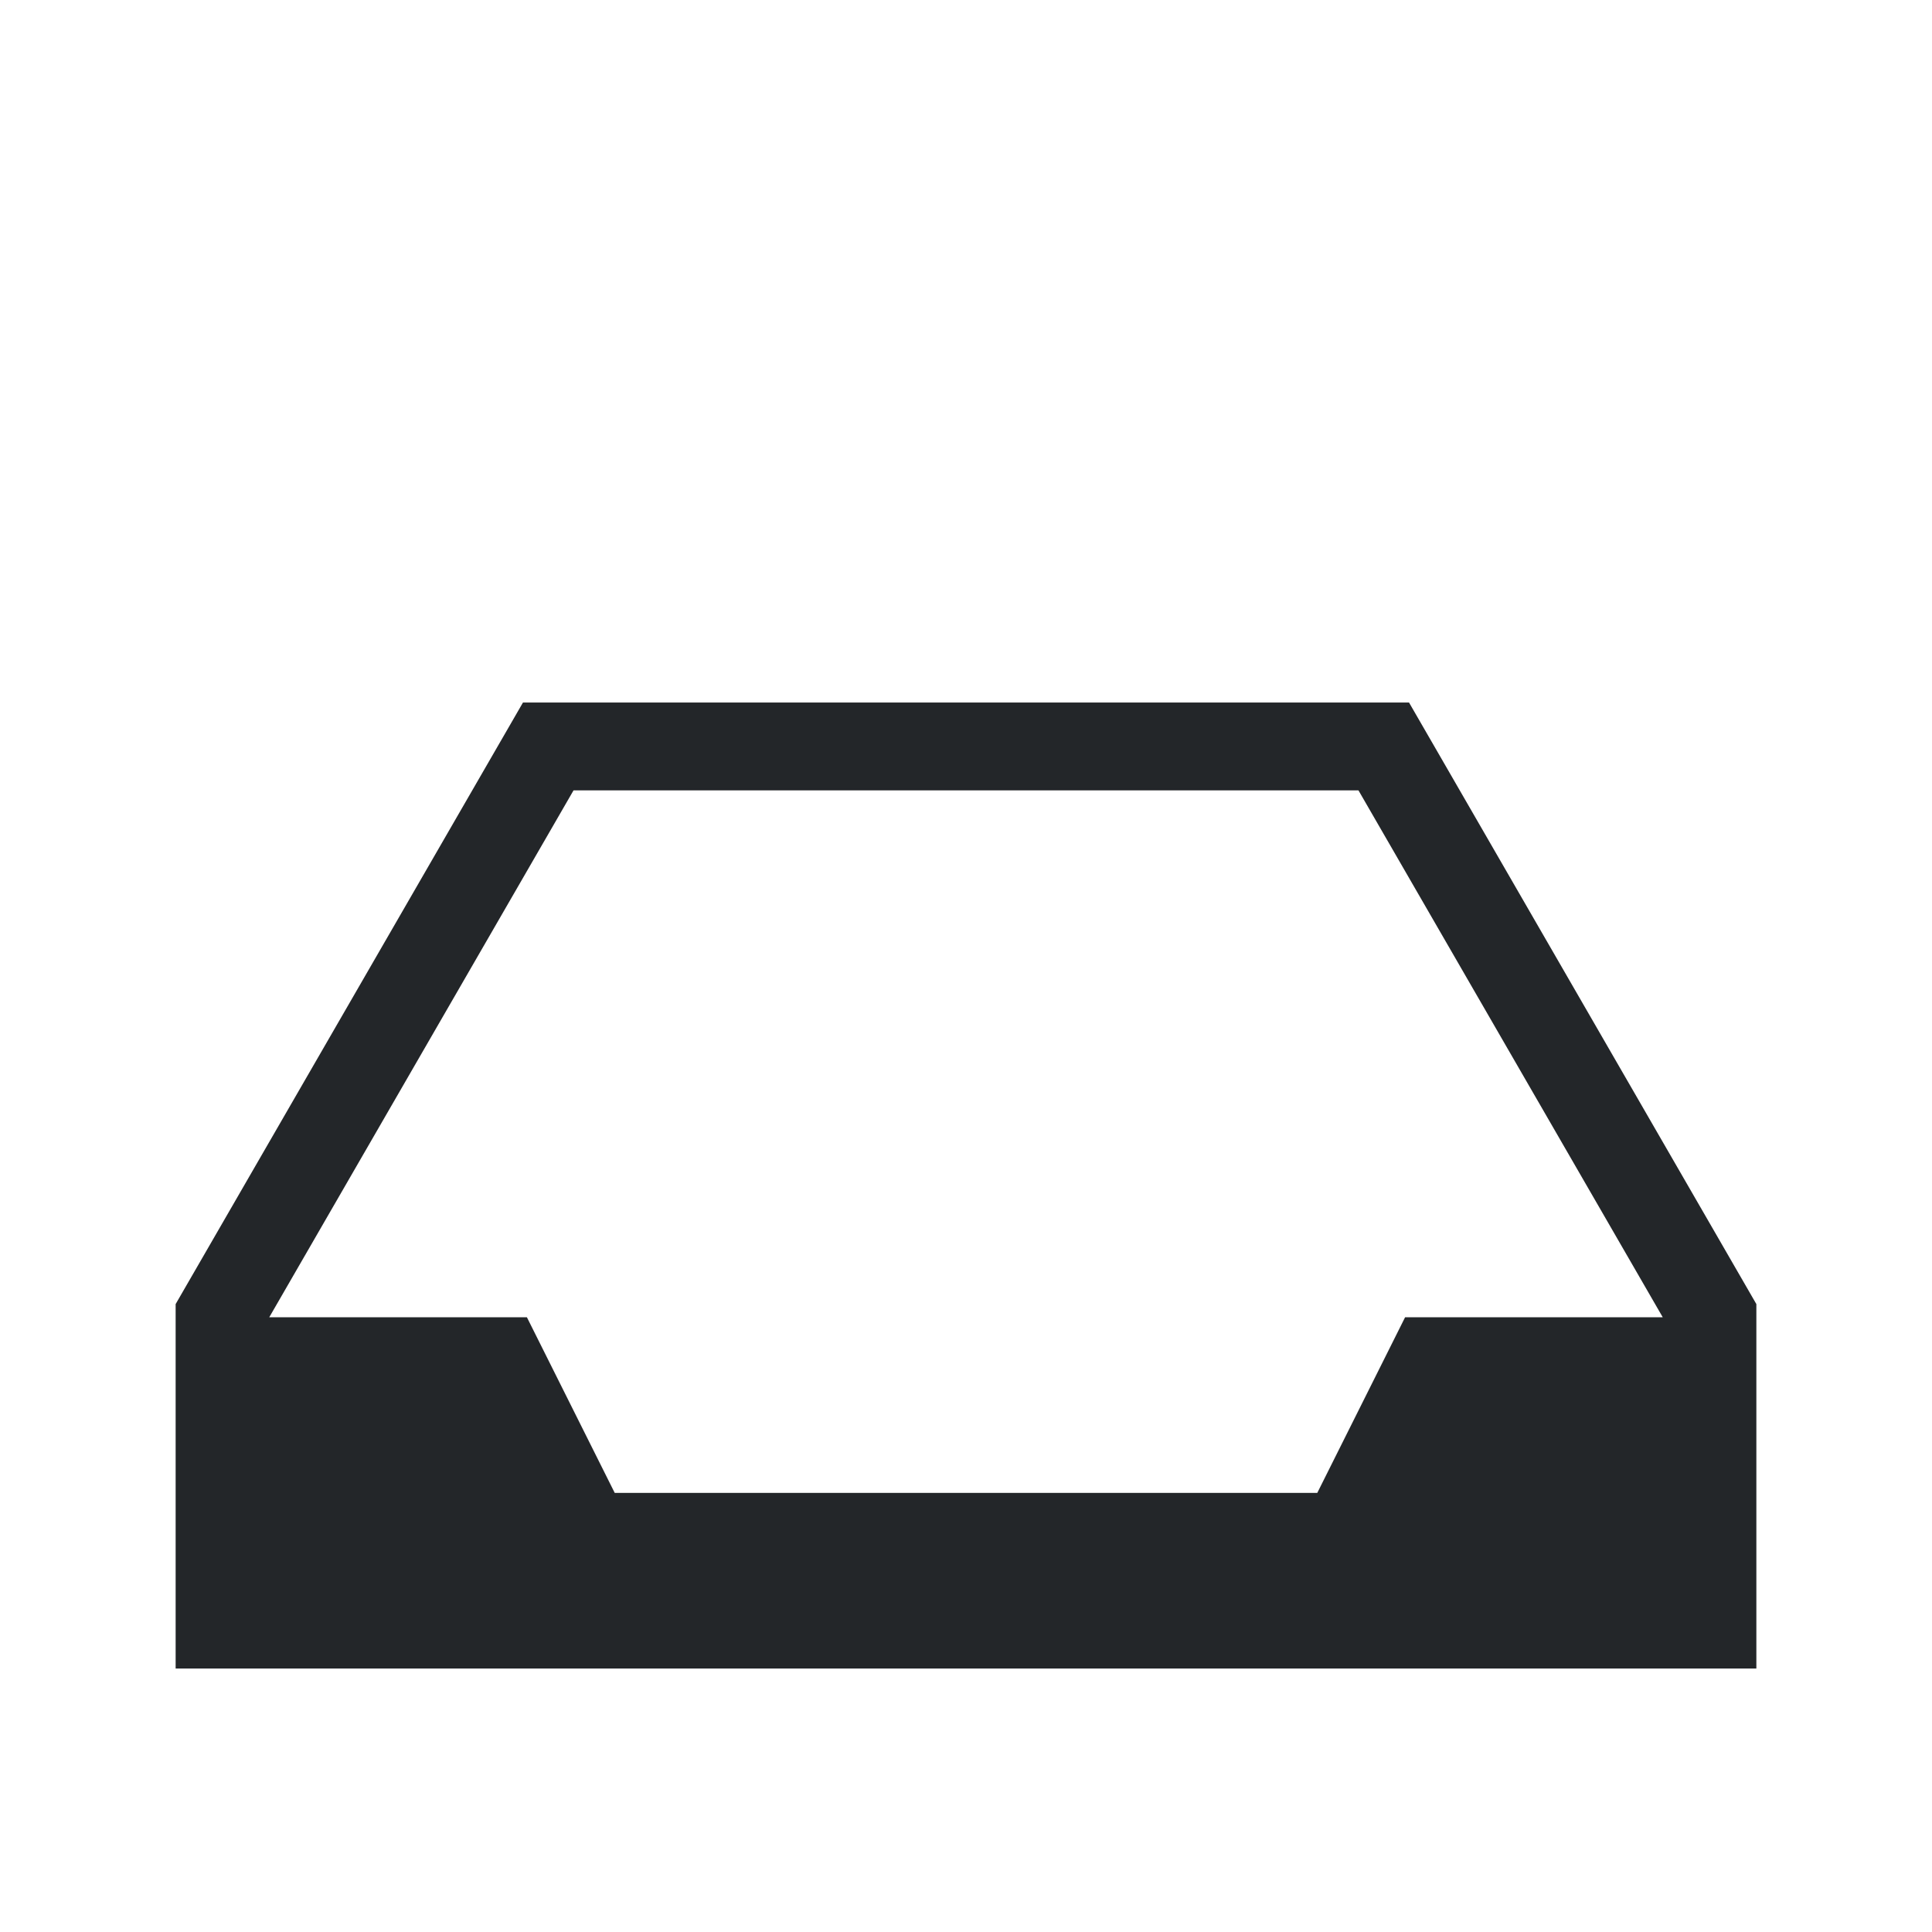
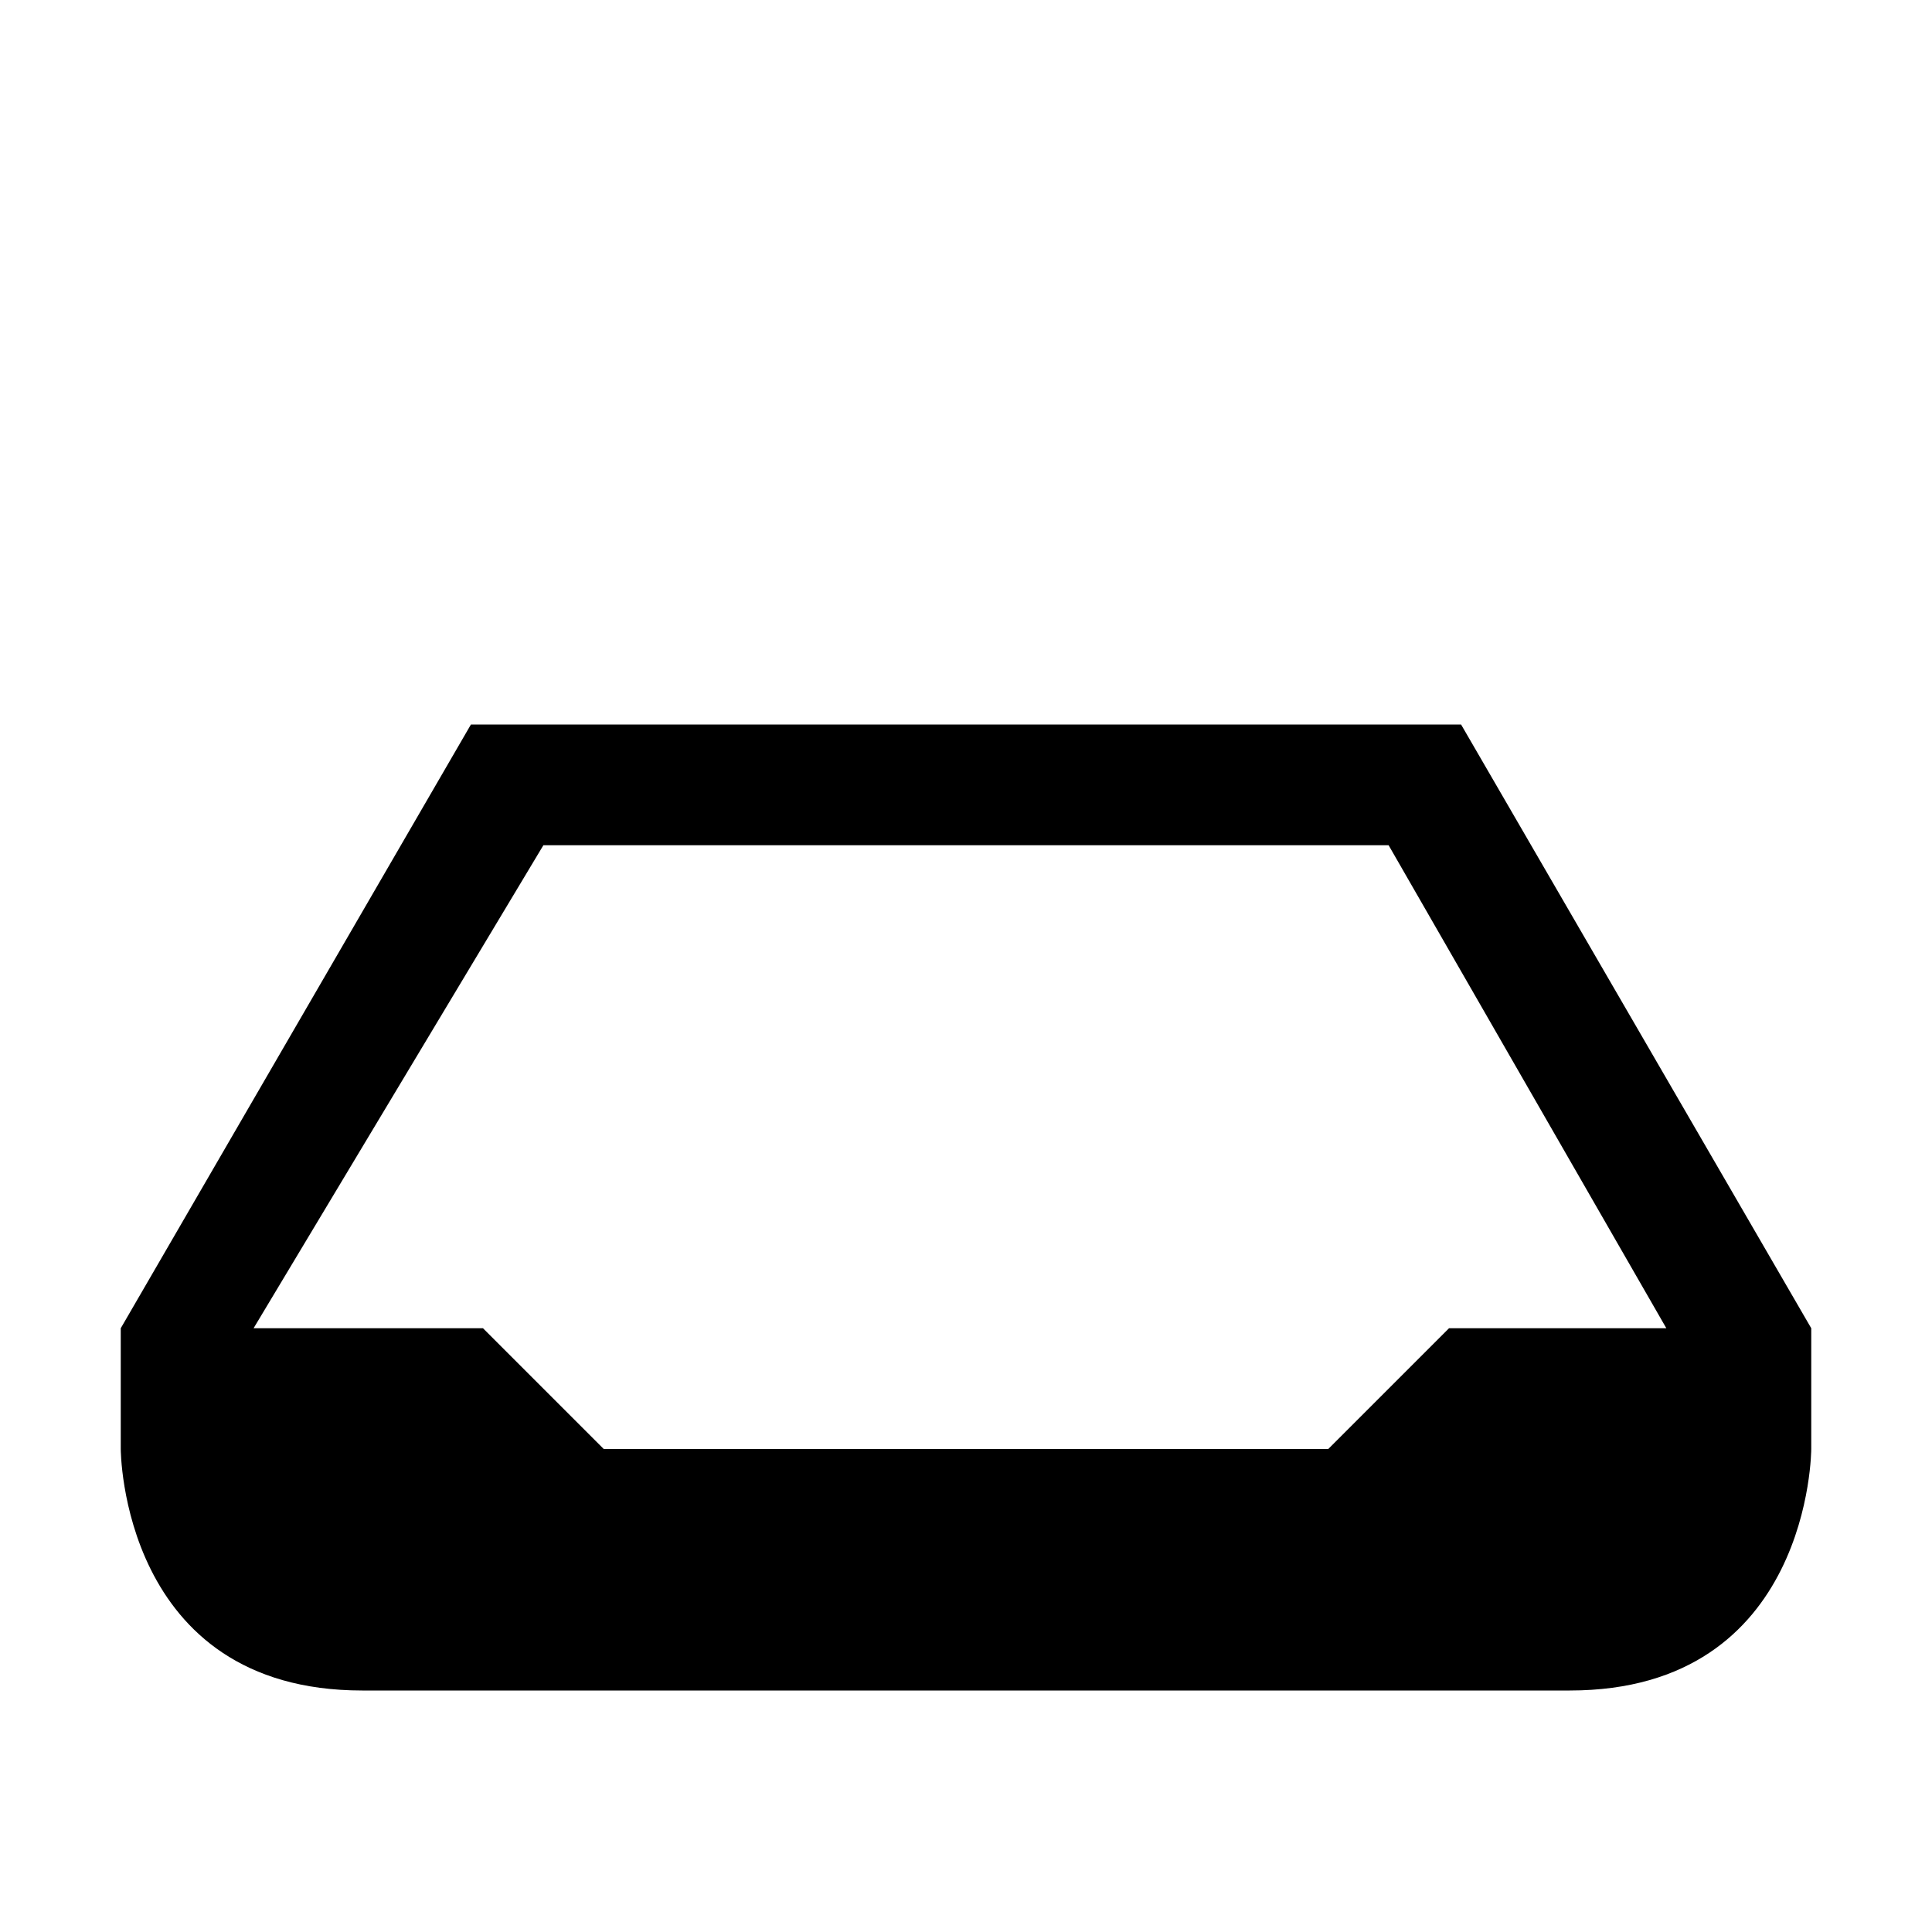
- <svg xmlns="http://www.w3.org/2000/svg" viewBox="0 0 22 22">
+ <svg xmlns="http://www.w3.org/2000/svg" viewBox="0 0 16 16" version="1.1" id="svg1">
  <defs id="defs3051">
-     <style type="text/css" id="current-color-scheme">
-       .ColorScheme-Text {
-         color:#232629
-       }
-       </style>
+     <style type="text/css" id="current-color-scheme">.ColorScheme-Text {color:#fcfcfc;}</style>
  </defs>
-   <path style="fill:currentColor;fill-opacity:1;stroke:none" d="M 5.955 8 L 2 14.85 L 2 16.311 L 2 19 L 6 19 L 16 19 L 20 19 L 20 16.311 L 20 14.85 L 16.045 8 L 16 8 L 13 8 L 9 8 L 7.109 8 L 5.955 8 z M 6.531 9 L 9 9 L 13 9 L 15.469 9 L 18.934 15 L 16 15 L 15 17 L 7 17 L 6 15 L 3.066 15 L 6.531 9 z " class="ColorScheme-Text" />
+   <path style="fill:#000000" d="M 3.9,6 1,11 v 0 1 c 0,0 0,2 2,2 2,0 8,0 10,0 2,0 2,-2 2,-2 v -1 0 L 12.1,6 H 12 5 Z m 0.6,1 h 7 l 2.3,4 H 12 l -1,1 H 5 L 4,11 H 2.1 Z" class="ColorScheme-Text" id="path1" />
</svg>
